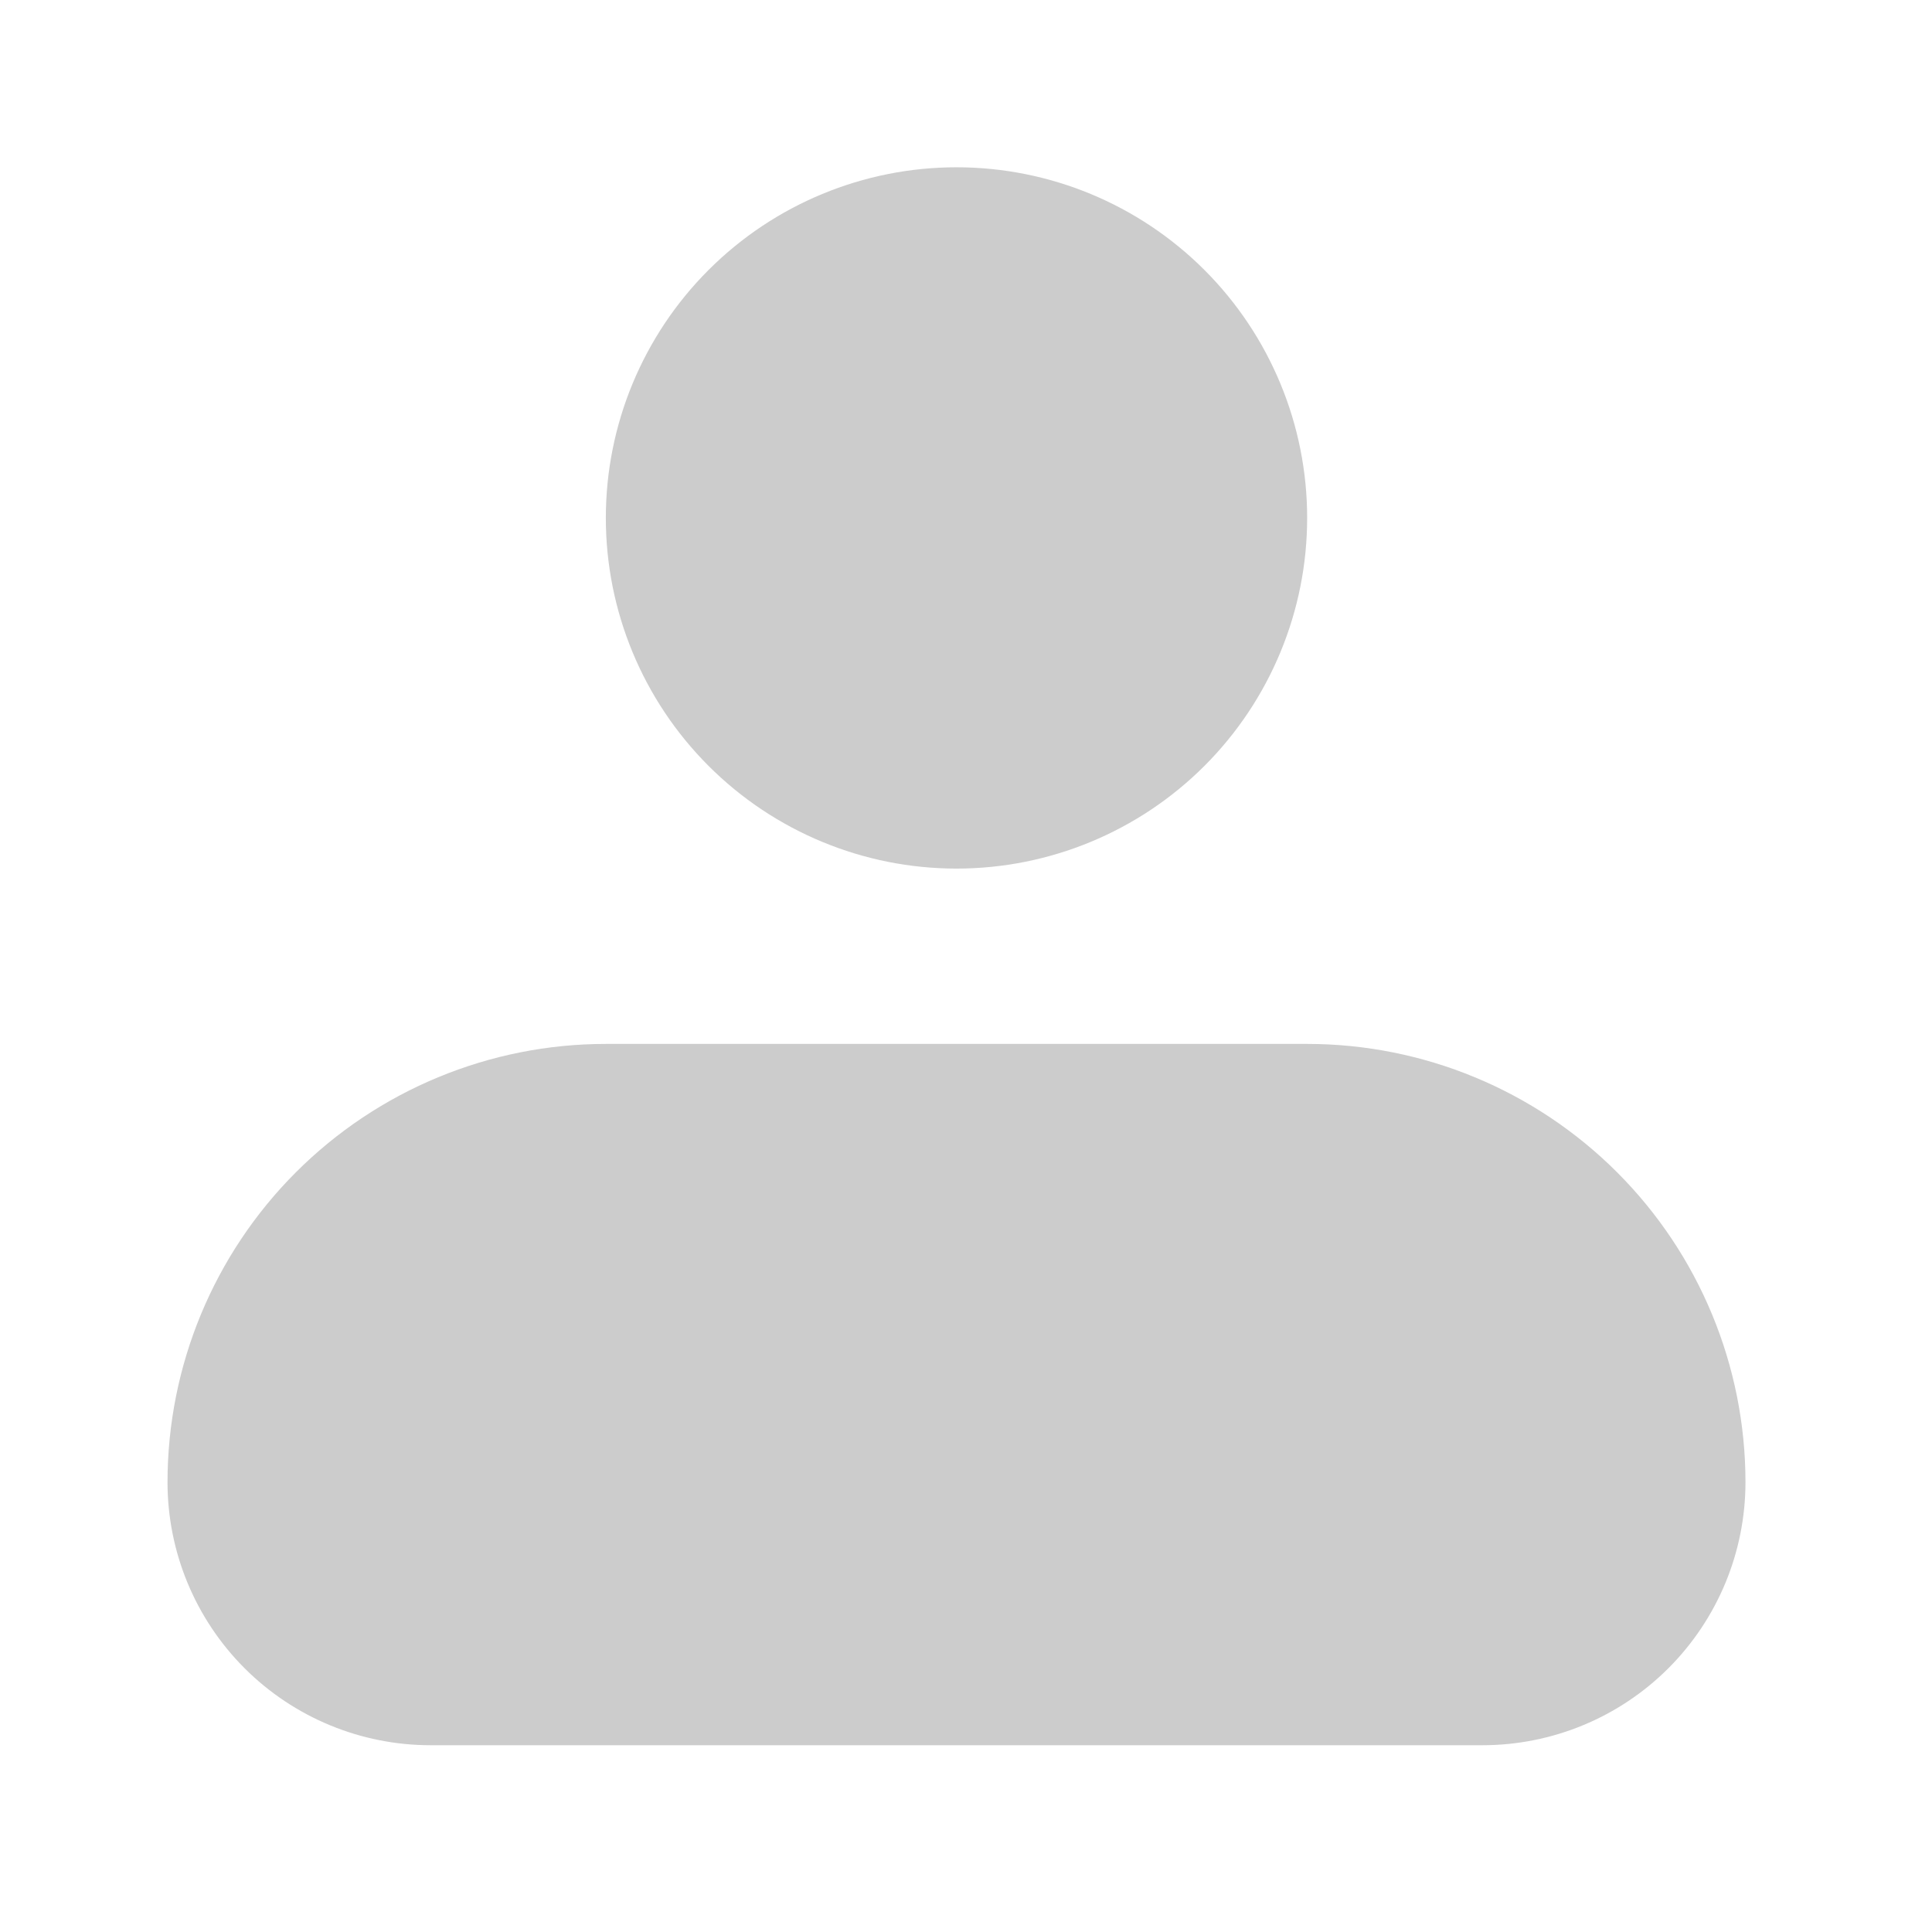
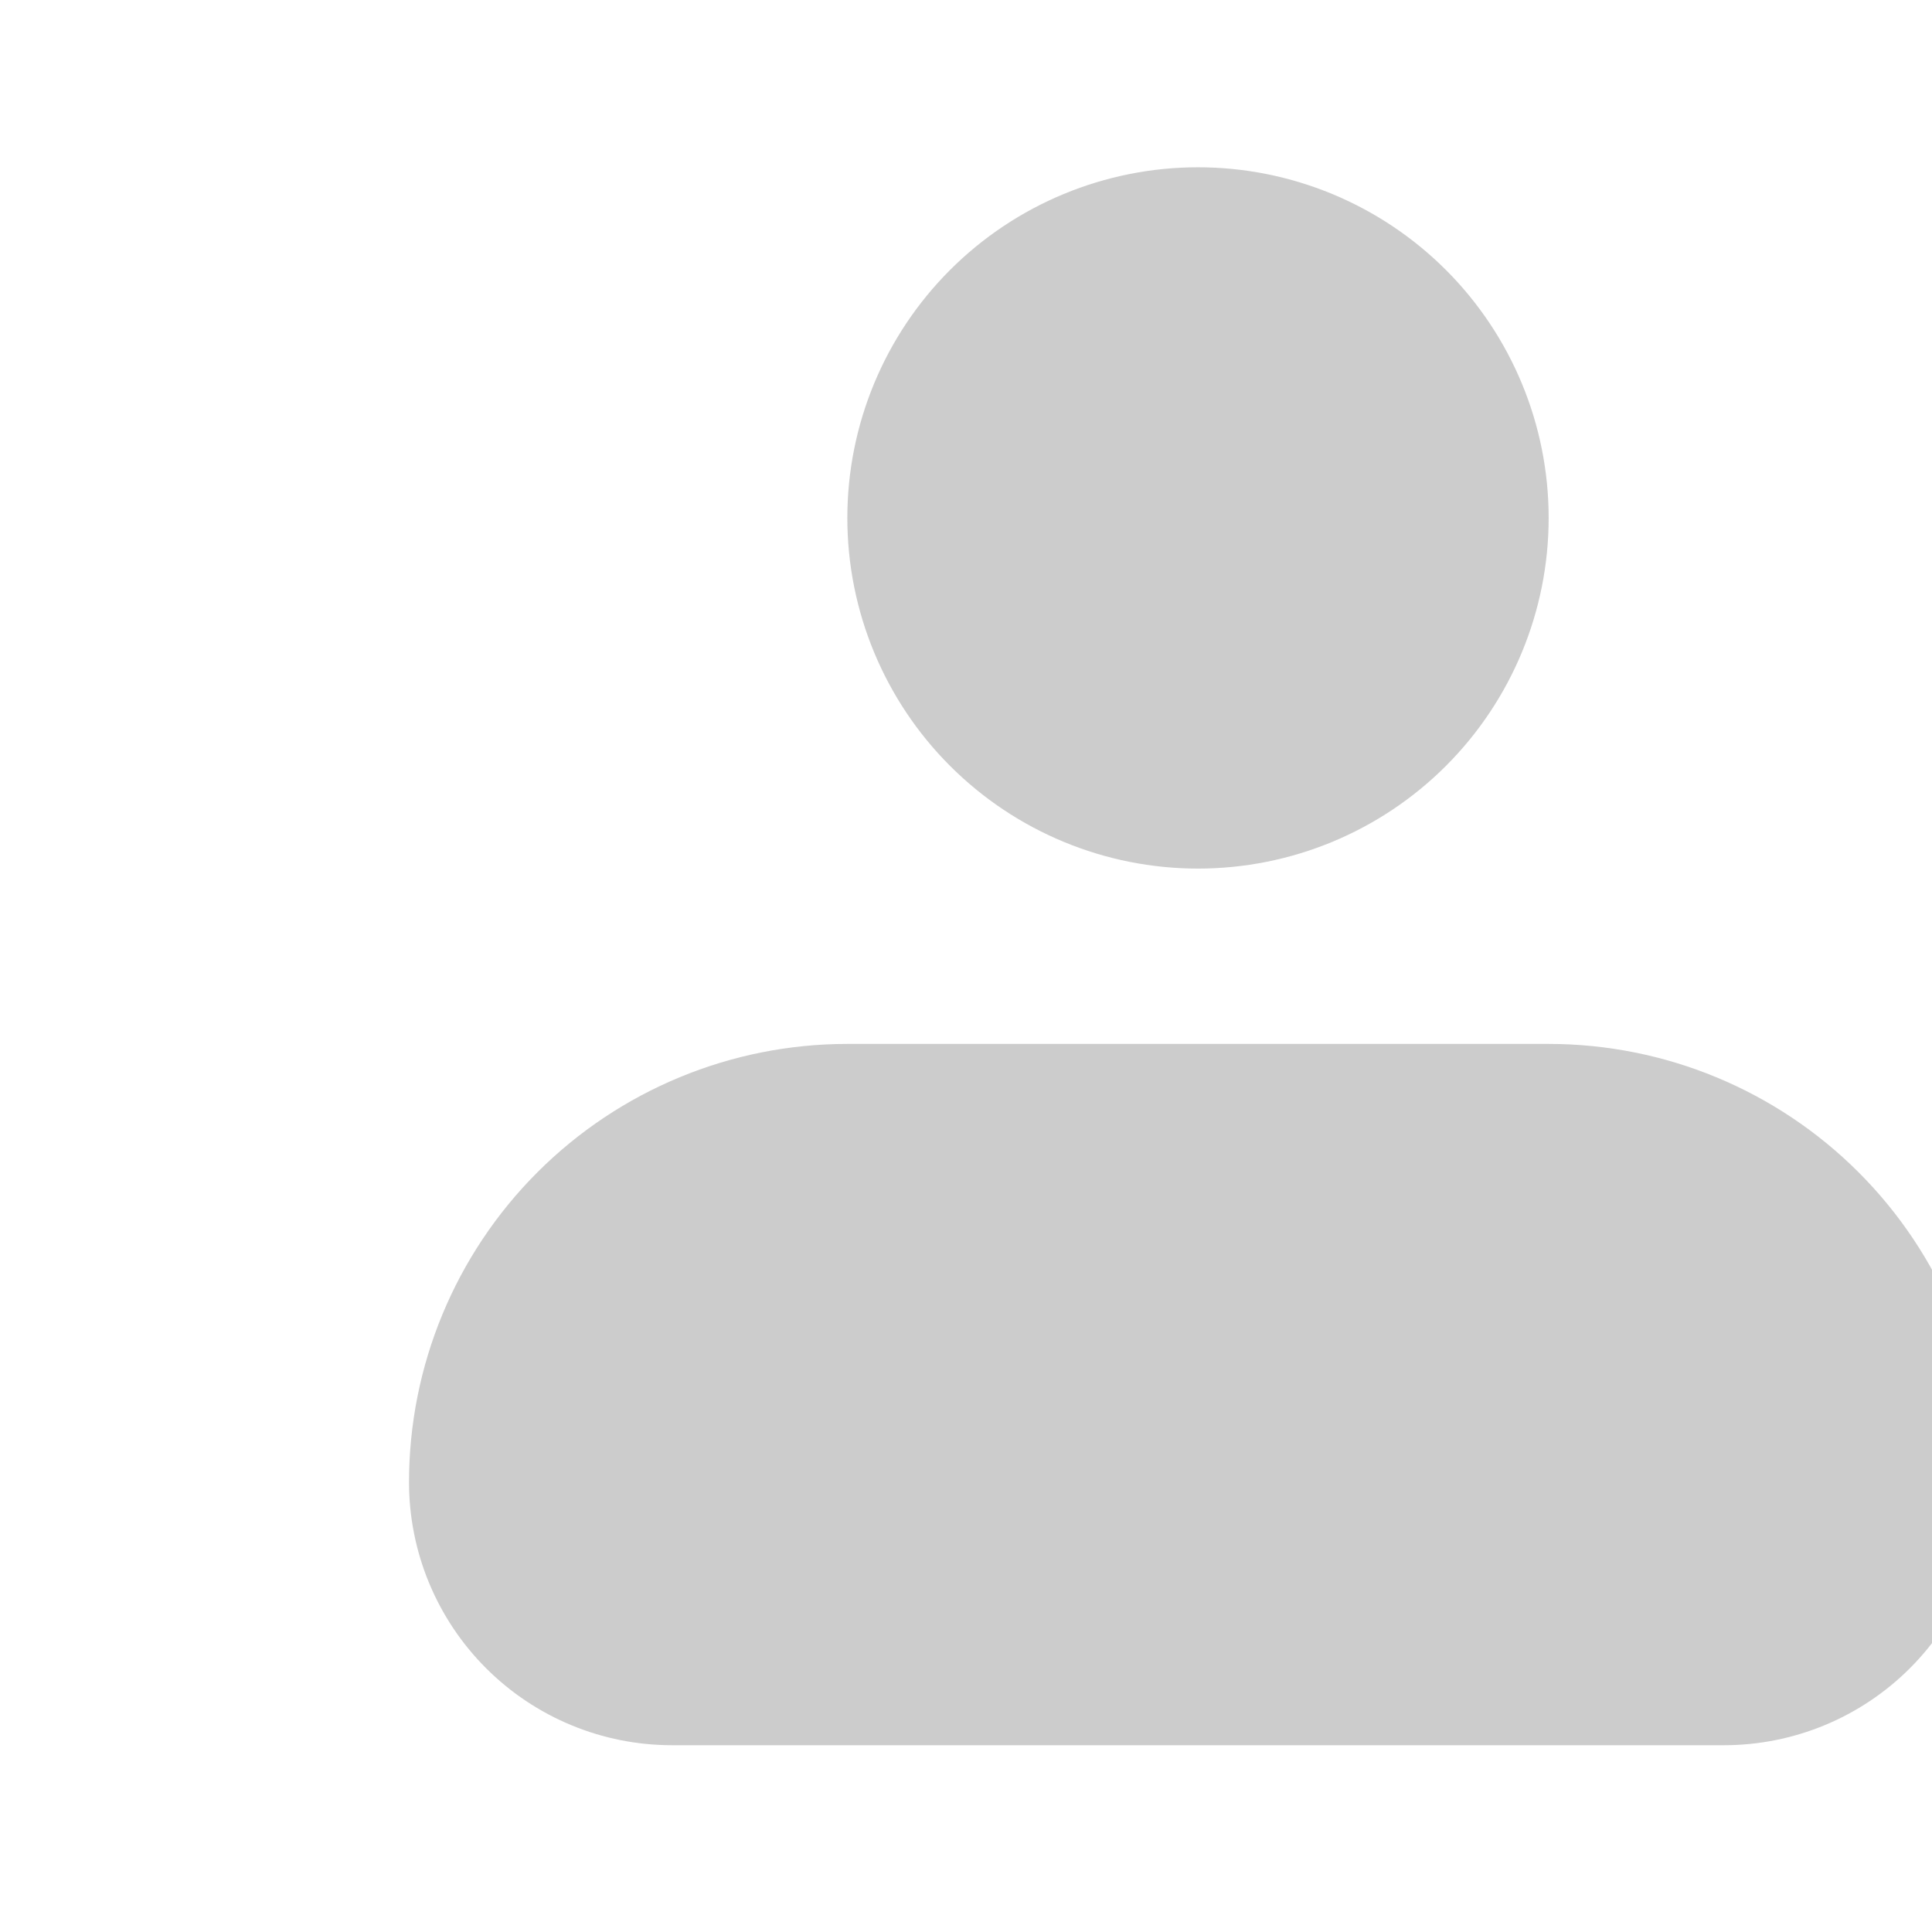
- <svg xmlns="http://www.w3.org/2000/svg" class="absolute top-2 left-1/2 transform -translate-x-1/2" width="120" height="120" viewBox="0 0 132 133" fill="none">
+ <svg xmlns="http://www.w3.org/2000/svg" class="absolute top-2" style="transform: translateX(15px);" width="120" height="120" viewBox="0 0 132 133" fill="none">
  <path fill-rule="evenodd" clip-rule="evenodd" d="M41.206 35.655C41.206 29.253 43.749 23.113 48.276 18.586C52.803 14.059 58.943 11.516 65.346 11.516C71.748 11.516 77.888 14.059 82.415 18.586C86.942 23.113 89.485 29.253 89.485 35.655C89.485 42.057 86.942 48.197 82.415 52.724C77.888 57.251 71.748 59.794 65.346 59.794C58.943 59.794 52.803 57.251 48.276 52.724C43.749 48.197 41.206 42.057 41.206 35.655ZM41.206 71.864C33.204 71.864 25.529 75.043 19.87 80.701C14.211 86.36 11.032 94.035 11.032 102.038C11.032 106.839 12.94 111.444 16.335 114.84C19.73 118.235 24.335 120.142 29.137 120.142H101.554C106.356 120.142 110.961 118.235 114.356 114.84C117.751 111.444 119.659 106.839 119.659 102.038C119.659 94.035 116.48 86.36 110.821 80.701C105.162 75.043 97.487 71.864 89.485 71.864H41.206Z" fill="#ccc" />
</svg>
